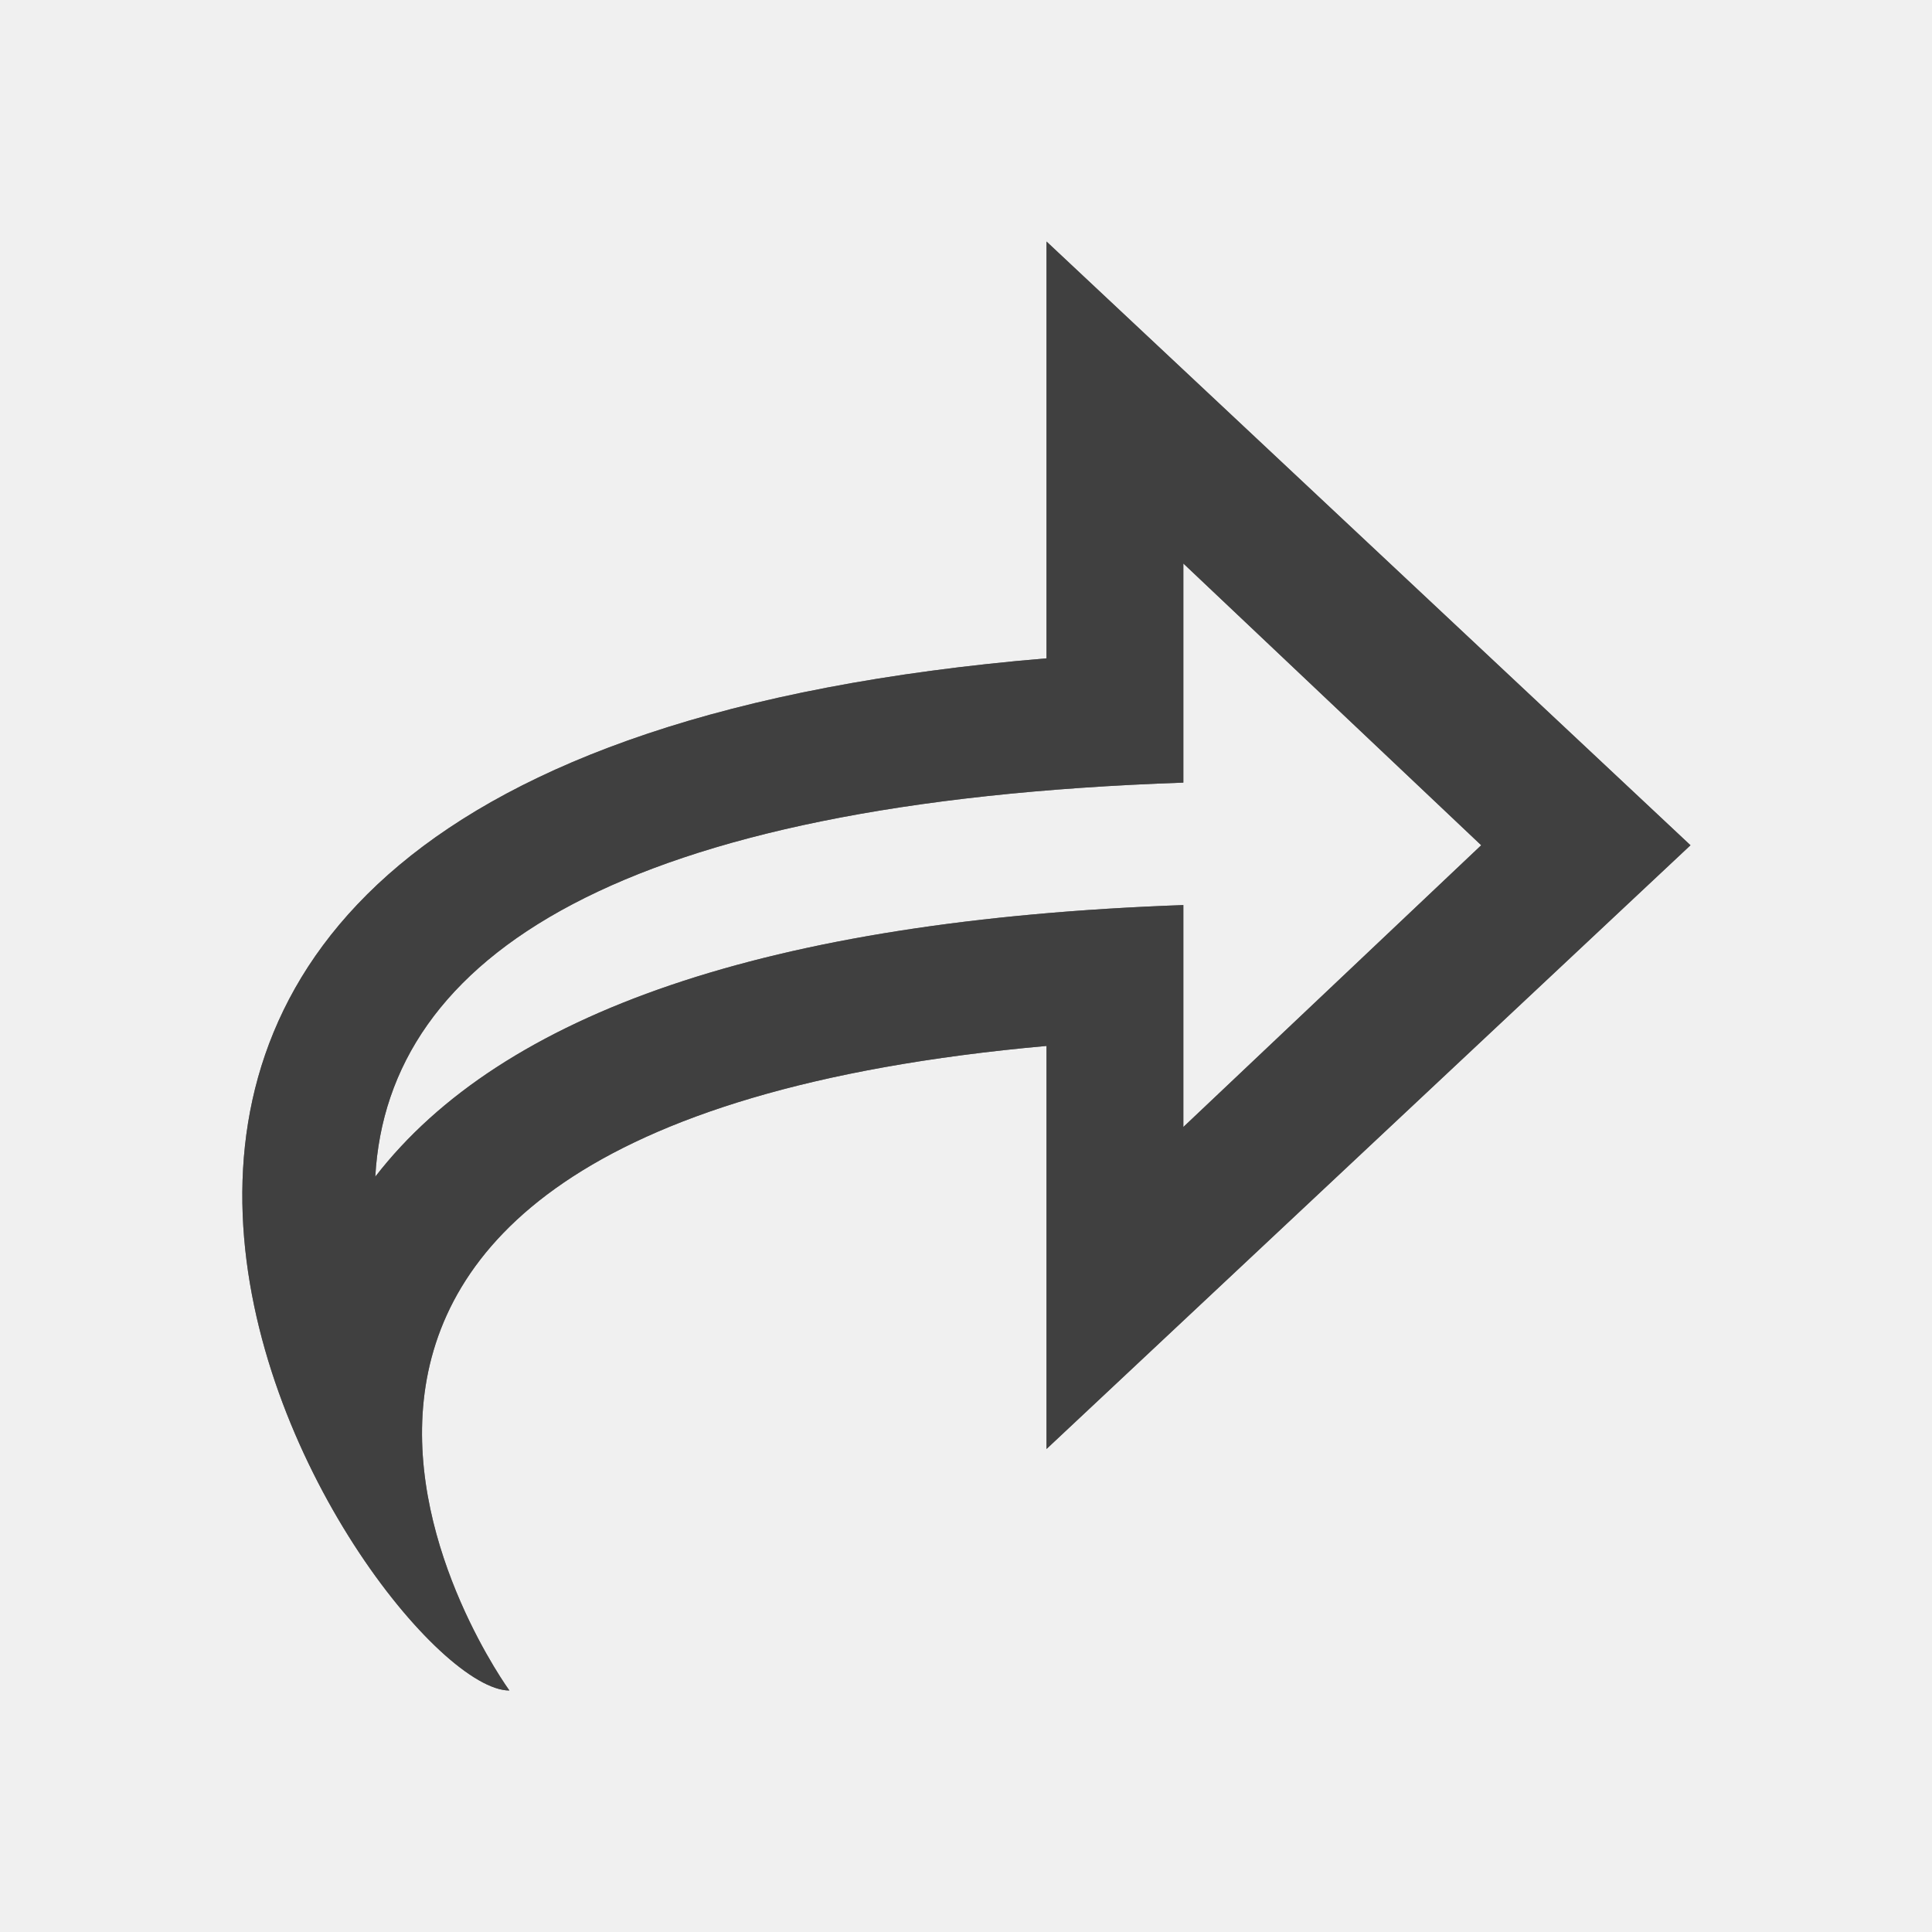
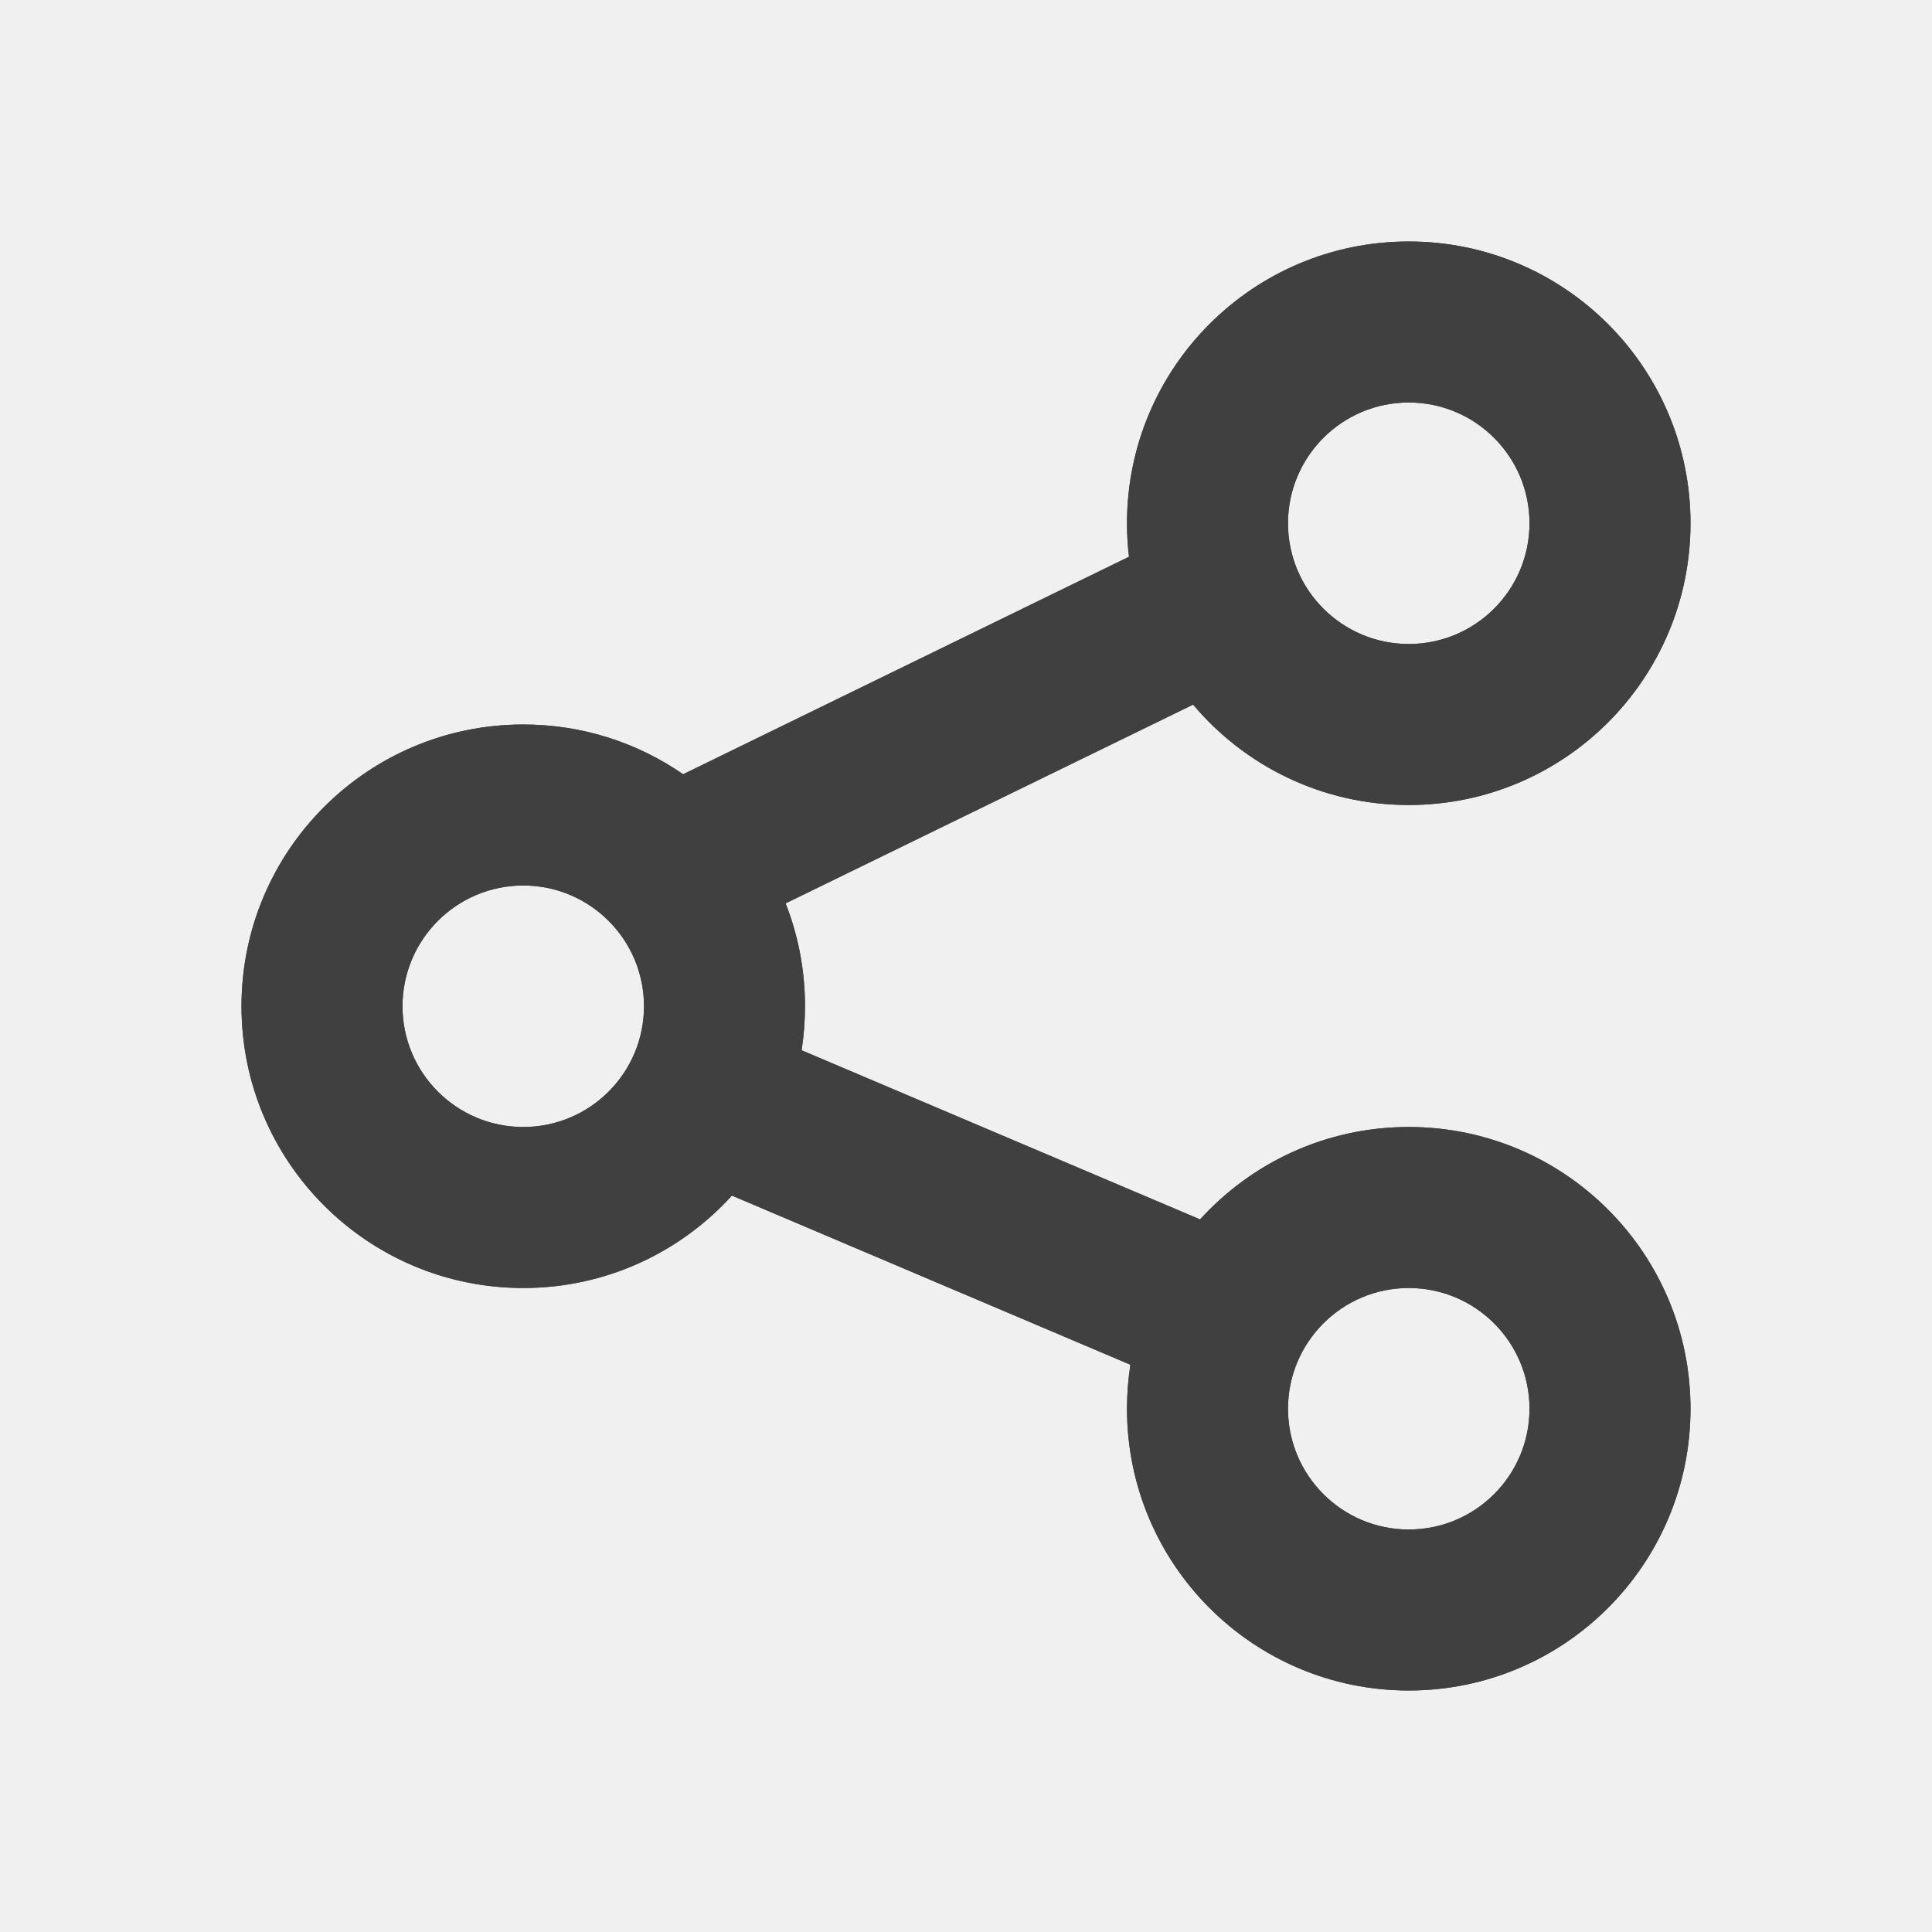
<svg xmlns="http://www.w3.org/2000/svg" xmlns:xlink="http://www.w3.org/1999/xlink" width="24px" height="24px" viewBox="0 0 24 24" version="1.1">
  <defs>
-     <path d="M14.7,9.722 C7.704,9.963 4.814,11.875 4.662,14.617 C6.233,12.584 9.533,11.428 14.7,11.243 L14.7,14 L18.4,10.5 L14.7,7 L14.7,9.722 Z M13,12.993 C1.267,14.045 6.328,21 6.328,21 C4.611,21 -3.014,9.517 13,8.178 L13,3 L21,10.5 L13,18 L13,12.993 Z" id="path-1" />
+     <path d="M9.759,11.222 C9.915,11.618 10,12.049 10,12.5 C10,12.686 9.985,12.869 9.958,13.047 L14.908,15.148 C15.548,14.443 16.472,14 17.5,14 C19.433,14 21,15.567 21,17.5 C21,19.433 19.433,21 17.5,21 C15.567,21 14,19.433 14,17.5 C14,17.314 14.015,17.131 14.042,16.953 L9.092,14.852 C8.452,15.557 7.528,16 6.5,16 C4.567,16 3,14.433 3,12.5 C3,10.567 4.567,9 6.5,9 C7.238,9 7.922,9.228 8.486,9.618 L14.025,6.916 C14.008,6.78 14,6.641 14,6.5 C14,4.567 15.567,3 17.5,3 C19.433,3 21,4.567 21,6.5 C21,8.433 19.433,10 17.5,10 C16.425,10 15.463,9.515 14.821,8.753 L9.759,11.222 Z M17.5,8 C18.328,8 19,7.328 19,6.5 C19,5.672 18.328,5 17.5,5 C16.672,5 16,5.672 16,6.5 C16,7.328 16.672,8 17.5,8 Z M17.5,19 C18.328,19 19,18.328 19,17.5 C19,16.672 18.328,16 17.5,16 C16.672,16 16,16.672 16,17.5 C16,18.328 16.672,19 17.5,19 Z M6.5,14 C7.328,14 8,13.328 8,12.5 C8,11.672 7.328,11 6.5,11 C5.672,11 5,11.672 5,12.5 C5,13.328 5.672,14 6.5,14 Z" id="path-1" />
  </defs>
  <g id="Icons" stroke="none" stroke-width="1" fill="none" fill-rule="evenodd">
    <g id="Icon/share">
      <mask id="mask-2" fill="white">
        <use xlink:href="#path-1" />
      </mask>
-       <use id="Combined-Shape" fill="#757575" fill-rule="nonzero" xlink:href="#path-1" />
+       <use id="Combined-Shape" fill="#404040" xlink:href="#path-1" />
      <g id="Color-/-Charcoal" mask="url(#mask-2)" fill="#404040">
        <rect id="Rectangle-6" x="0" y="0" width="24" height="24" />
      </g>
    </g>
  </g>
</svg>
